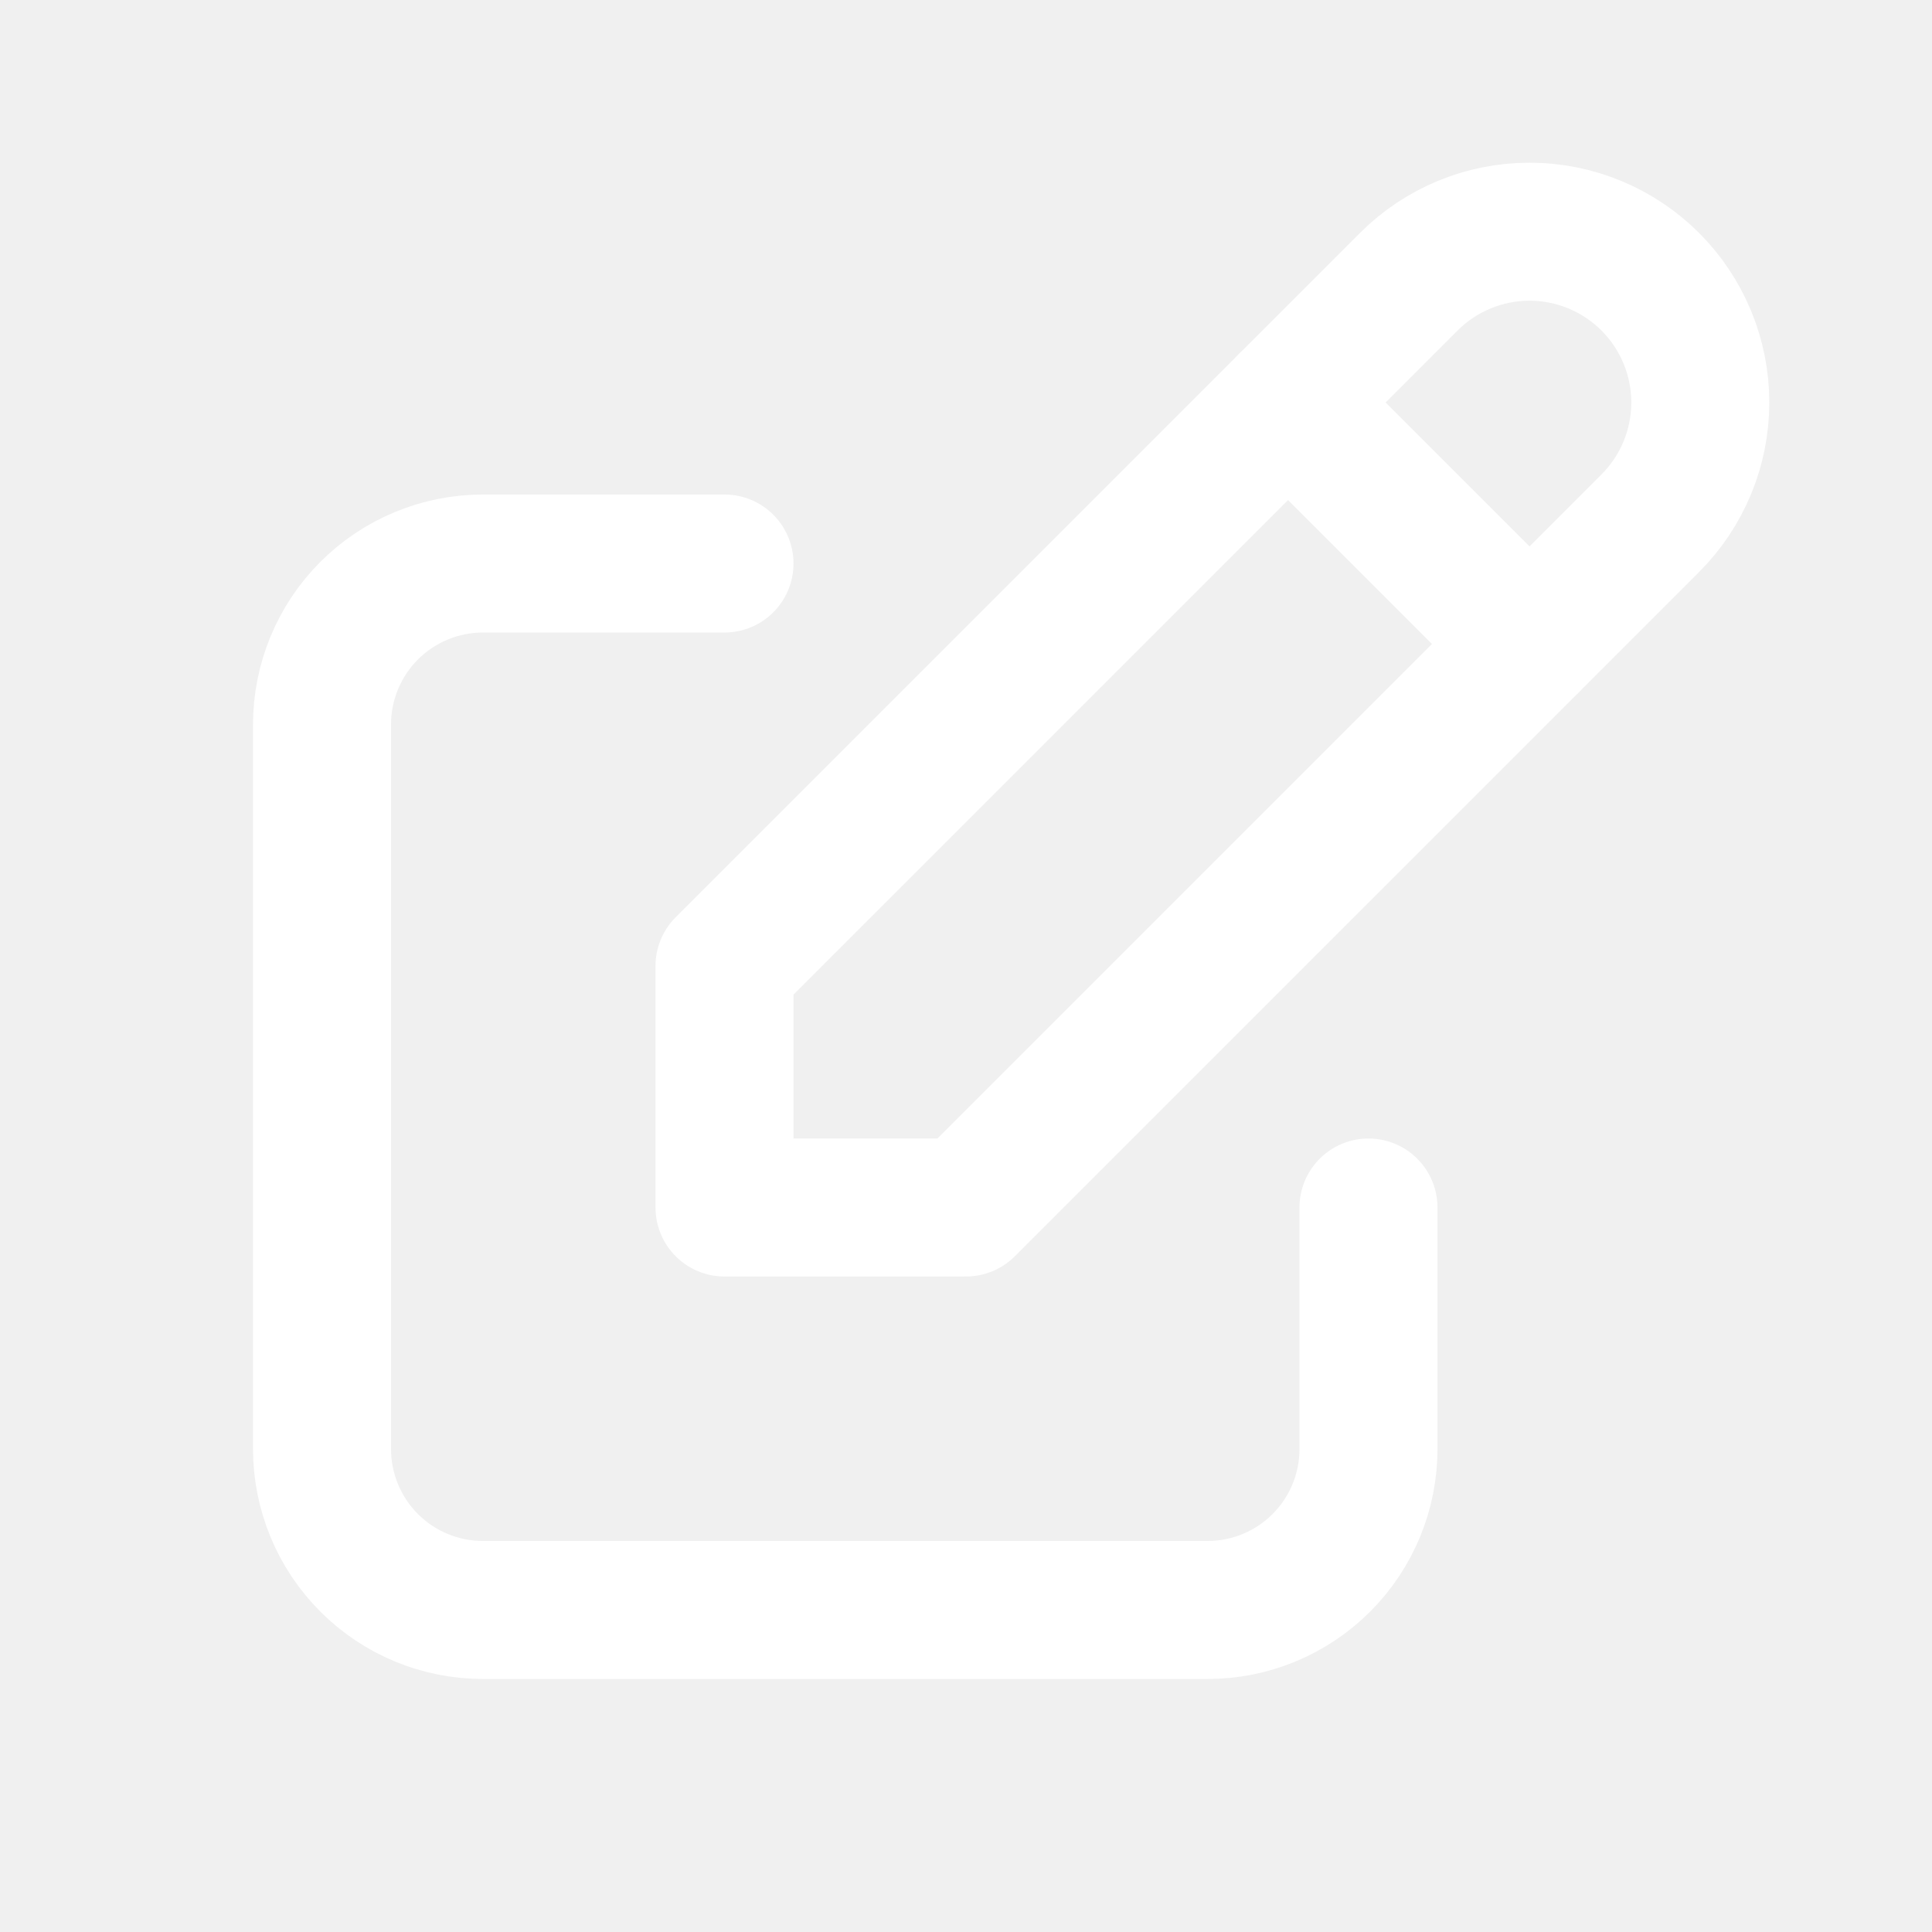
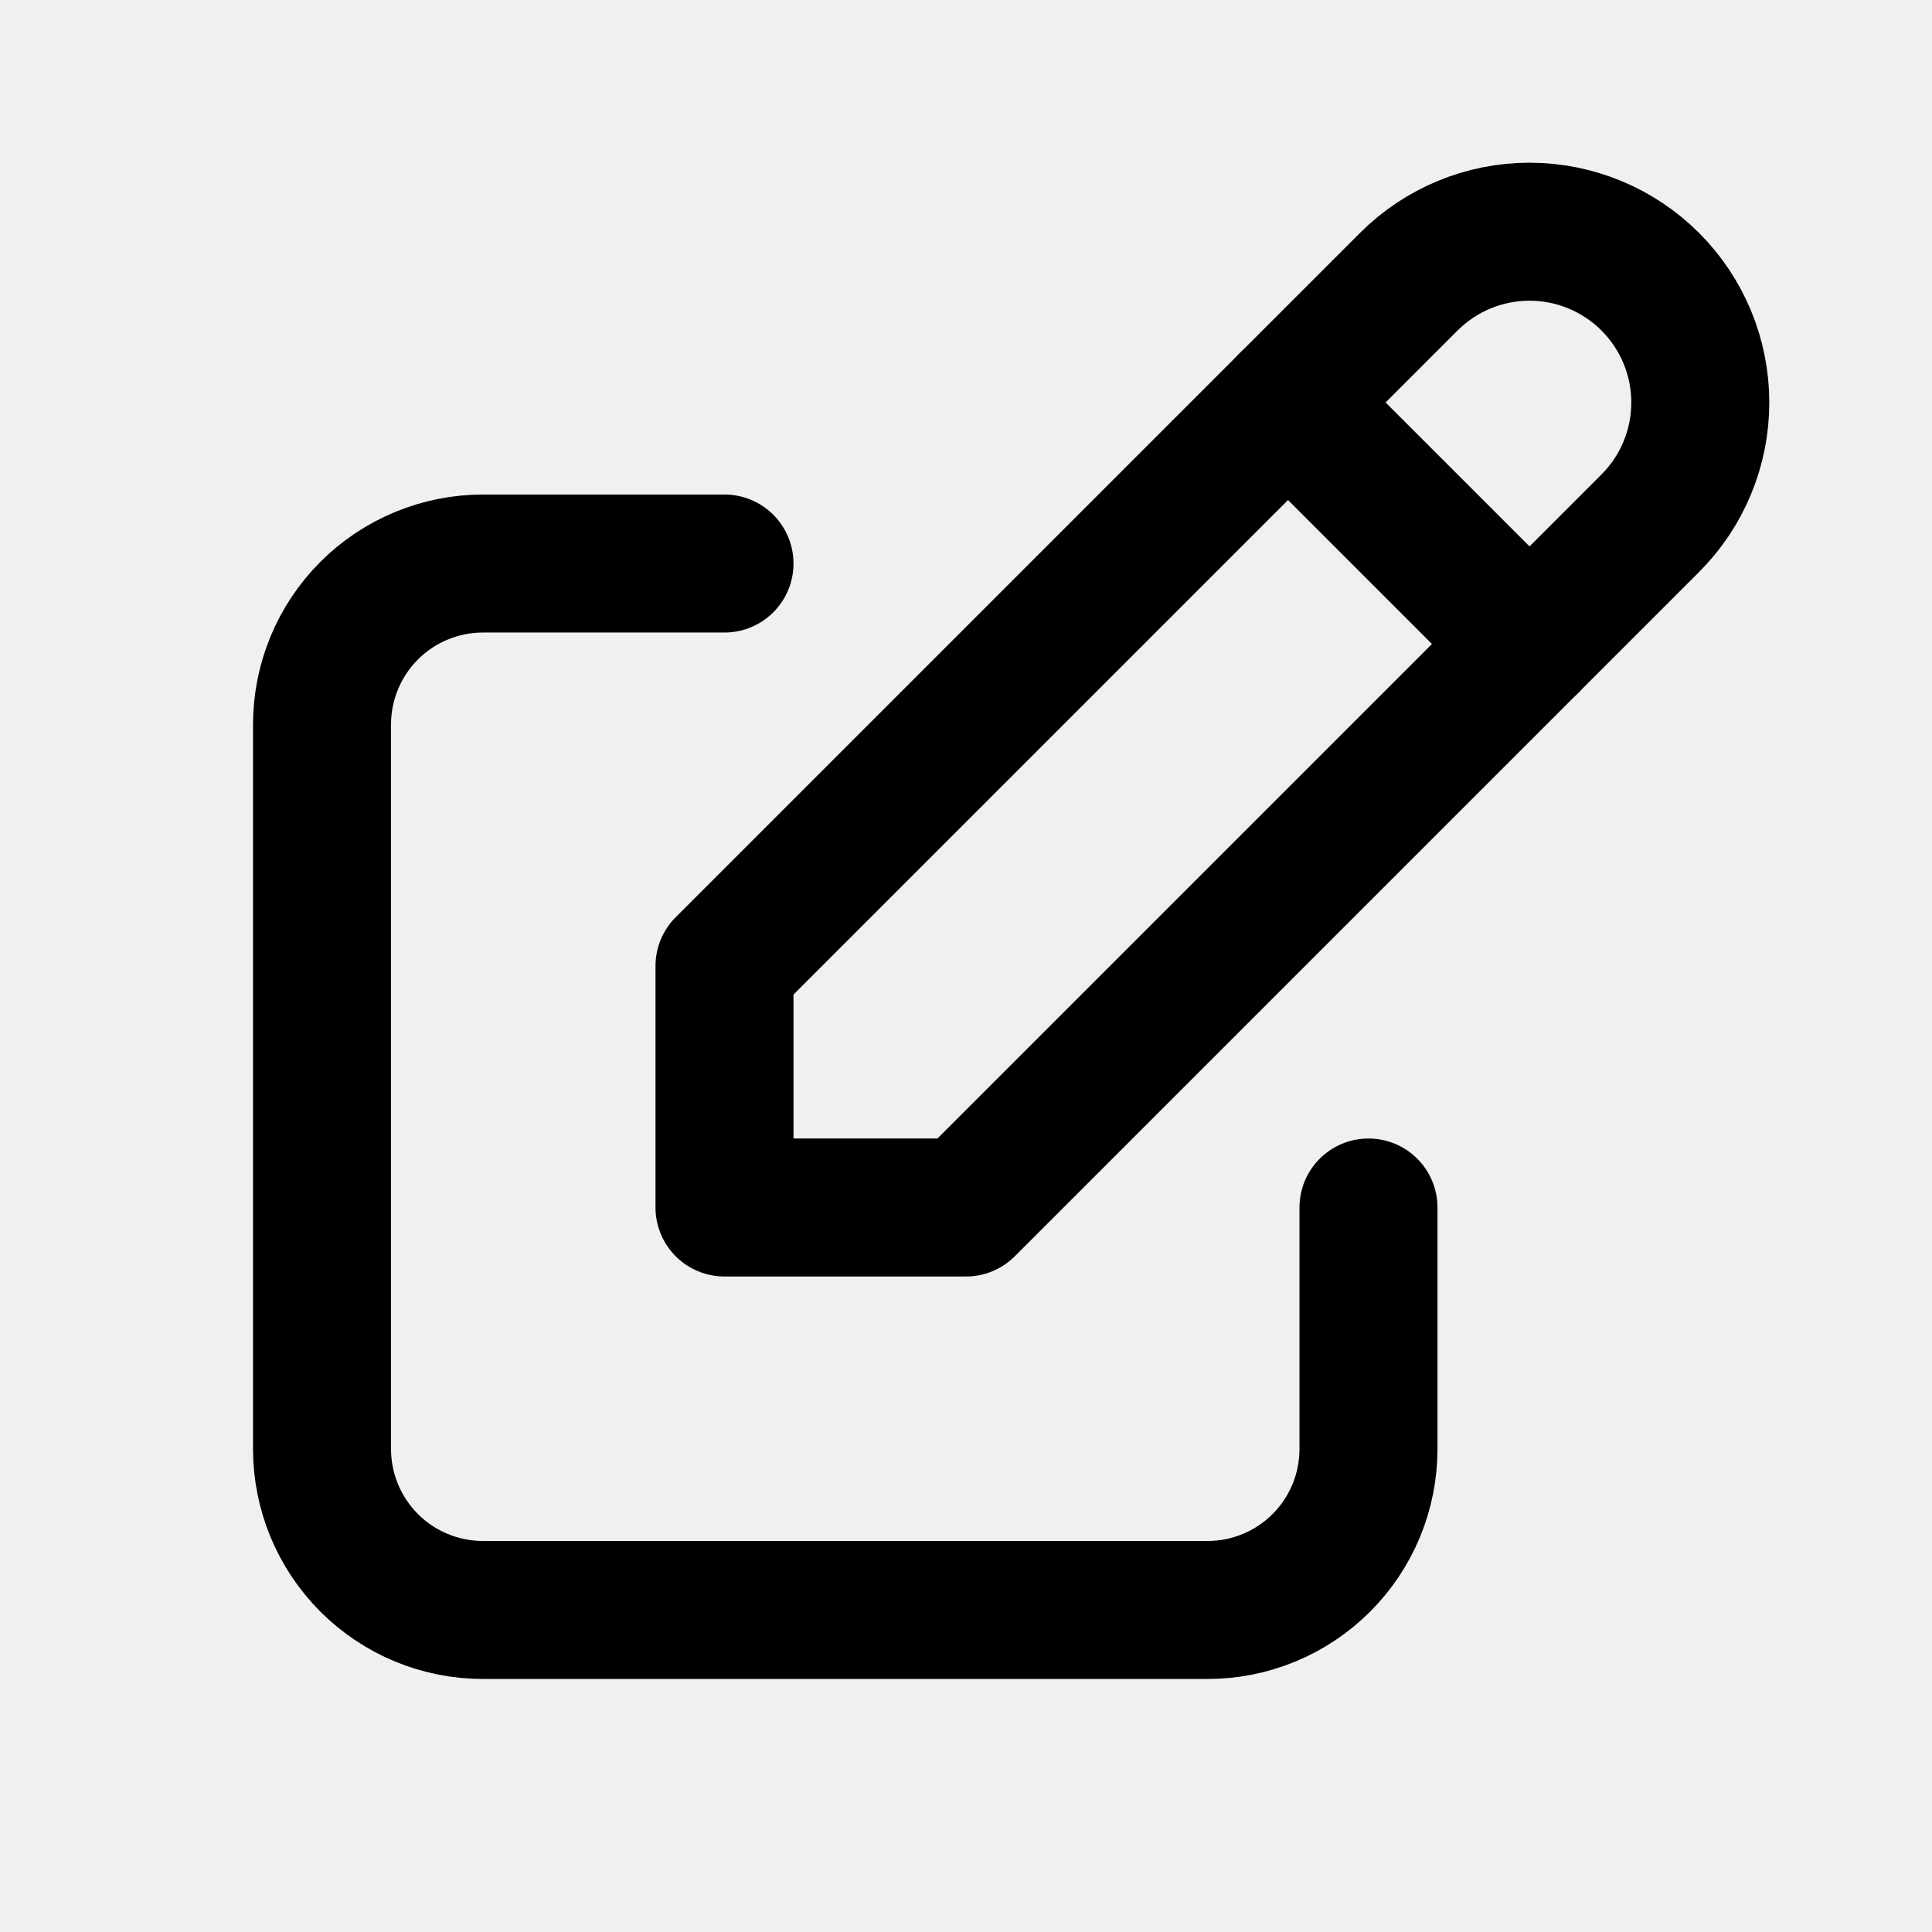
<svg xmlns="http://www.w3.org/2000/svg" width="28" height="28" viewBox="0 0 28 28" fill="none">
  <g clip-path="url(#clip0_594_1238)">
-     <path d="M10.5 8.167H7C6.381 8.167 5.788 8.413 5.35 8.85C4.913 9.288 4.667 9.881 4.667 10.5V21C4.667 21.619 4.913 22.212 5.35 22.65C5.788 23.088 6.381 23.333 7 23.333H17.5C18.119 23.333 18.712 23.088 19.15 22.65C19.588 22.212 19.833 21.619 19.833 21V17.5" stroke="white" stroke-width="2" stroke-linecap="round" stroke-linejoin="round" />
-     <path d="M10.5 17.5H14L23.917 7.583C24.381 7.119 24.642 6.49 24.642 5.833C24.642 5.177 24.381 4.547 23.917 4.083C23.453 3.619 22.823 3.358 22.167 3.358C21.51 3.358 20.881 3.619 20.417 4.083L10.5 14V17.5Z" stroke="white" stroke-width="2" stroke-linecap="round" stroke-linejoin="round" />
-     <path d="M18.667 5.833L22.167 9.333" stroke="white" stroke-width="2" stroke-linecap="round" stroke-linejoin="round" />
+     <path d="M10.5 8.167H7C6.381 8.167 5.788 8.413 5.35 8.85C4.913 9.288 4.667 9.881 4.667 10.5V21C4.667 21.619 4.913 22.212 5.35 22.65C5.788 23.088 6.381 23.333 7 23.333H17.5C18.119 23.333 18.712 23.088 19.15 22.65C19.588 22.212 19.833 21.619 19.833 21V17.5" stroke="#000" stroke-width="2" stroke-linecap="round" stroke-linejoin="round" />
+     <path d="M10.5 17.5H14L23.917 7.583C24.381 7.119 24.642 6.49 24.642 5.833C24.642 5.177 24.381 4.547 23.917 4.083C23.453 3.619 22.823 3.358 22.167 3.358C21.51 3.358 20.881 3.619 20.417 4.083L10.5 14V17.5Z" stroke="#000" stroke-width="2" stroke-linecap="round" stroke-linejoin="round" />
+     <path d="M18.667 5.833L22.167 9.333" stroke="#000" stroke-width="2" stroke-linecap="round" stroke-linejoin="round" />
  </g>
  <defs>
    <clipPath id="clip0_594_1238">
-       <rect width="28" height="28" fill="white" />
+       <rect width="28" height="28" fill="#000" />
    </clipPath>
  </defs>
</svg>
